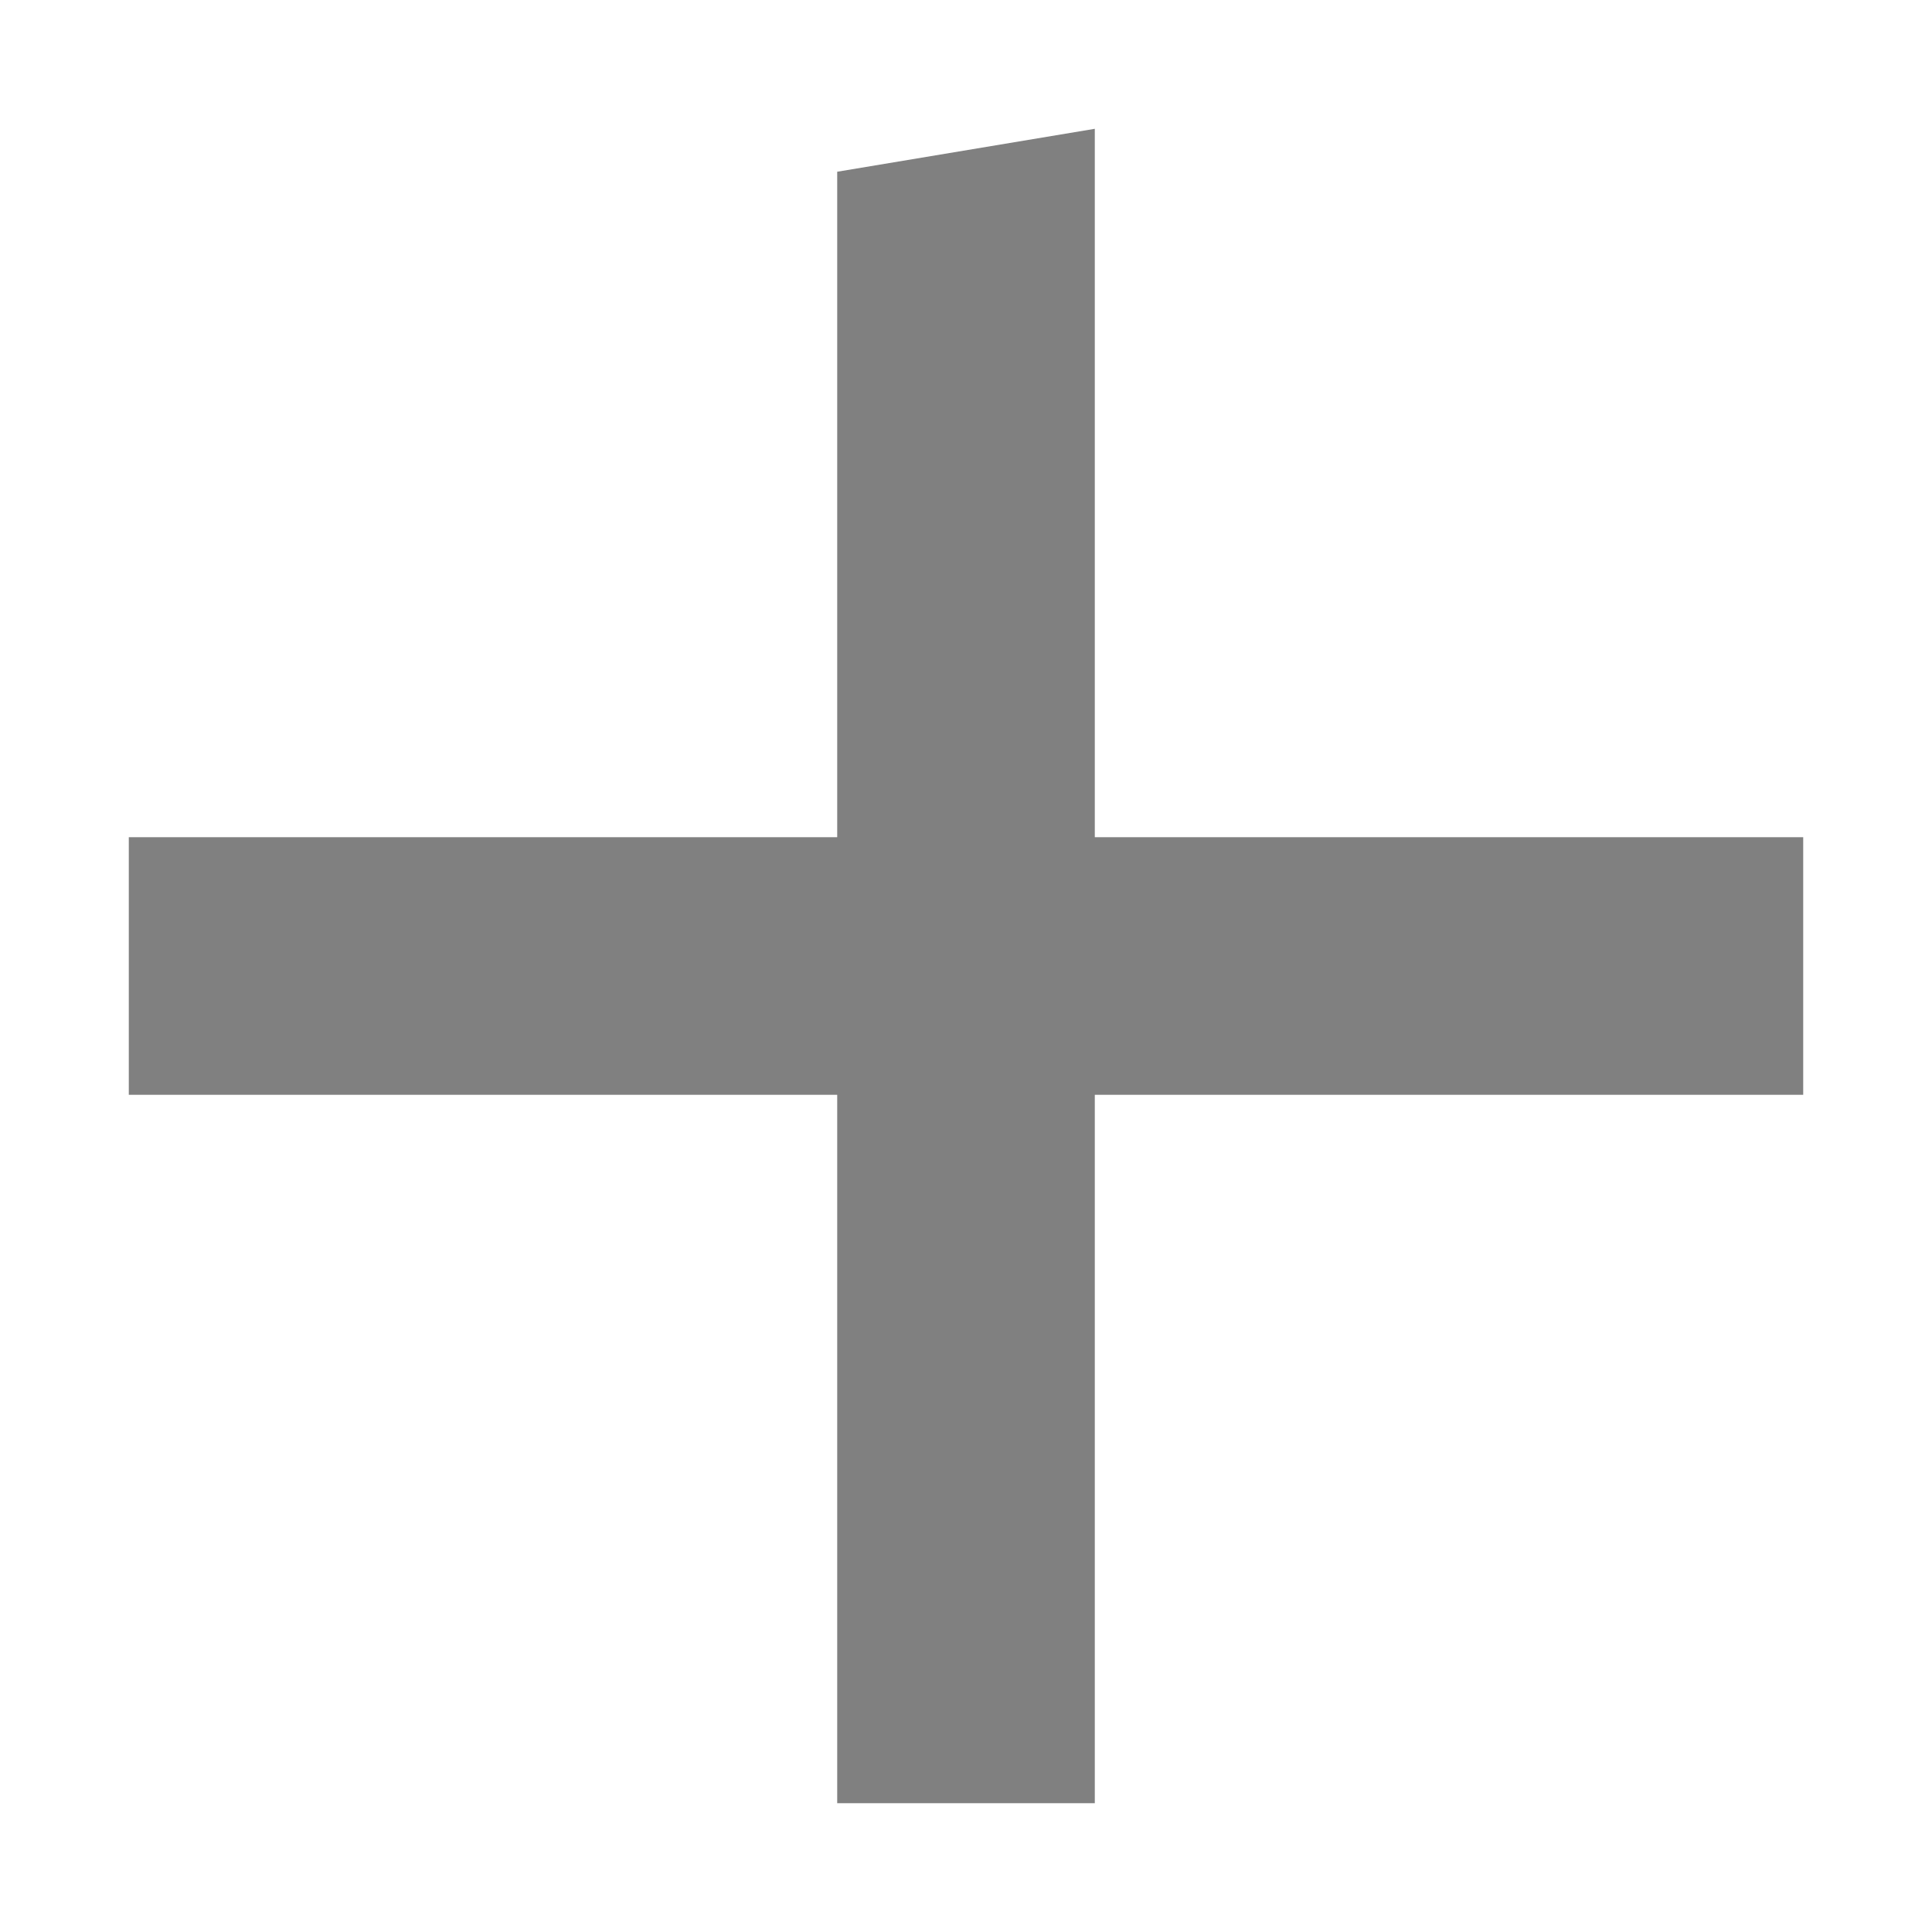
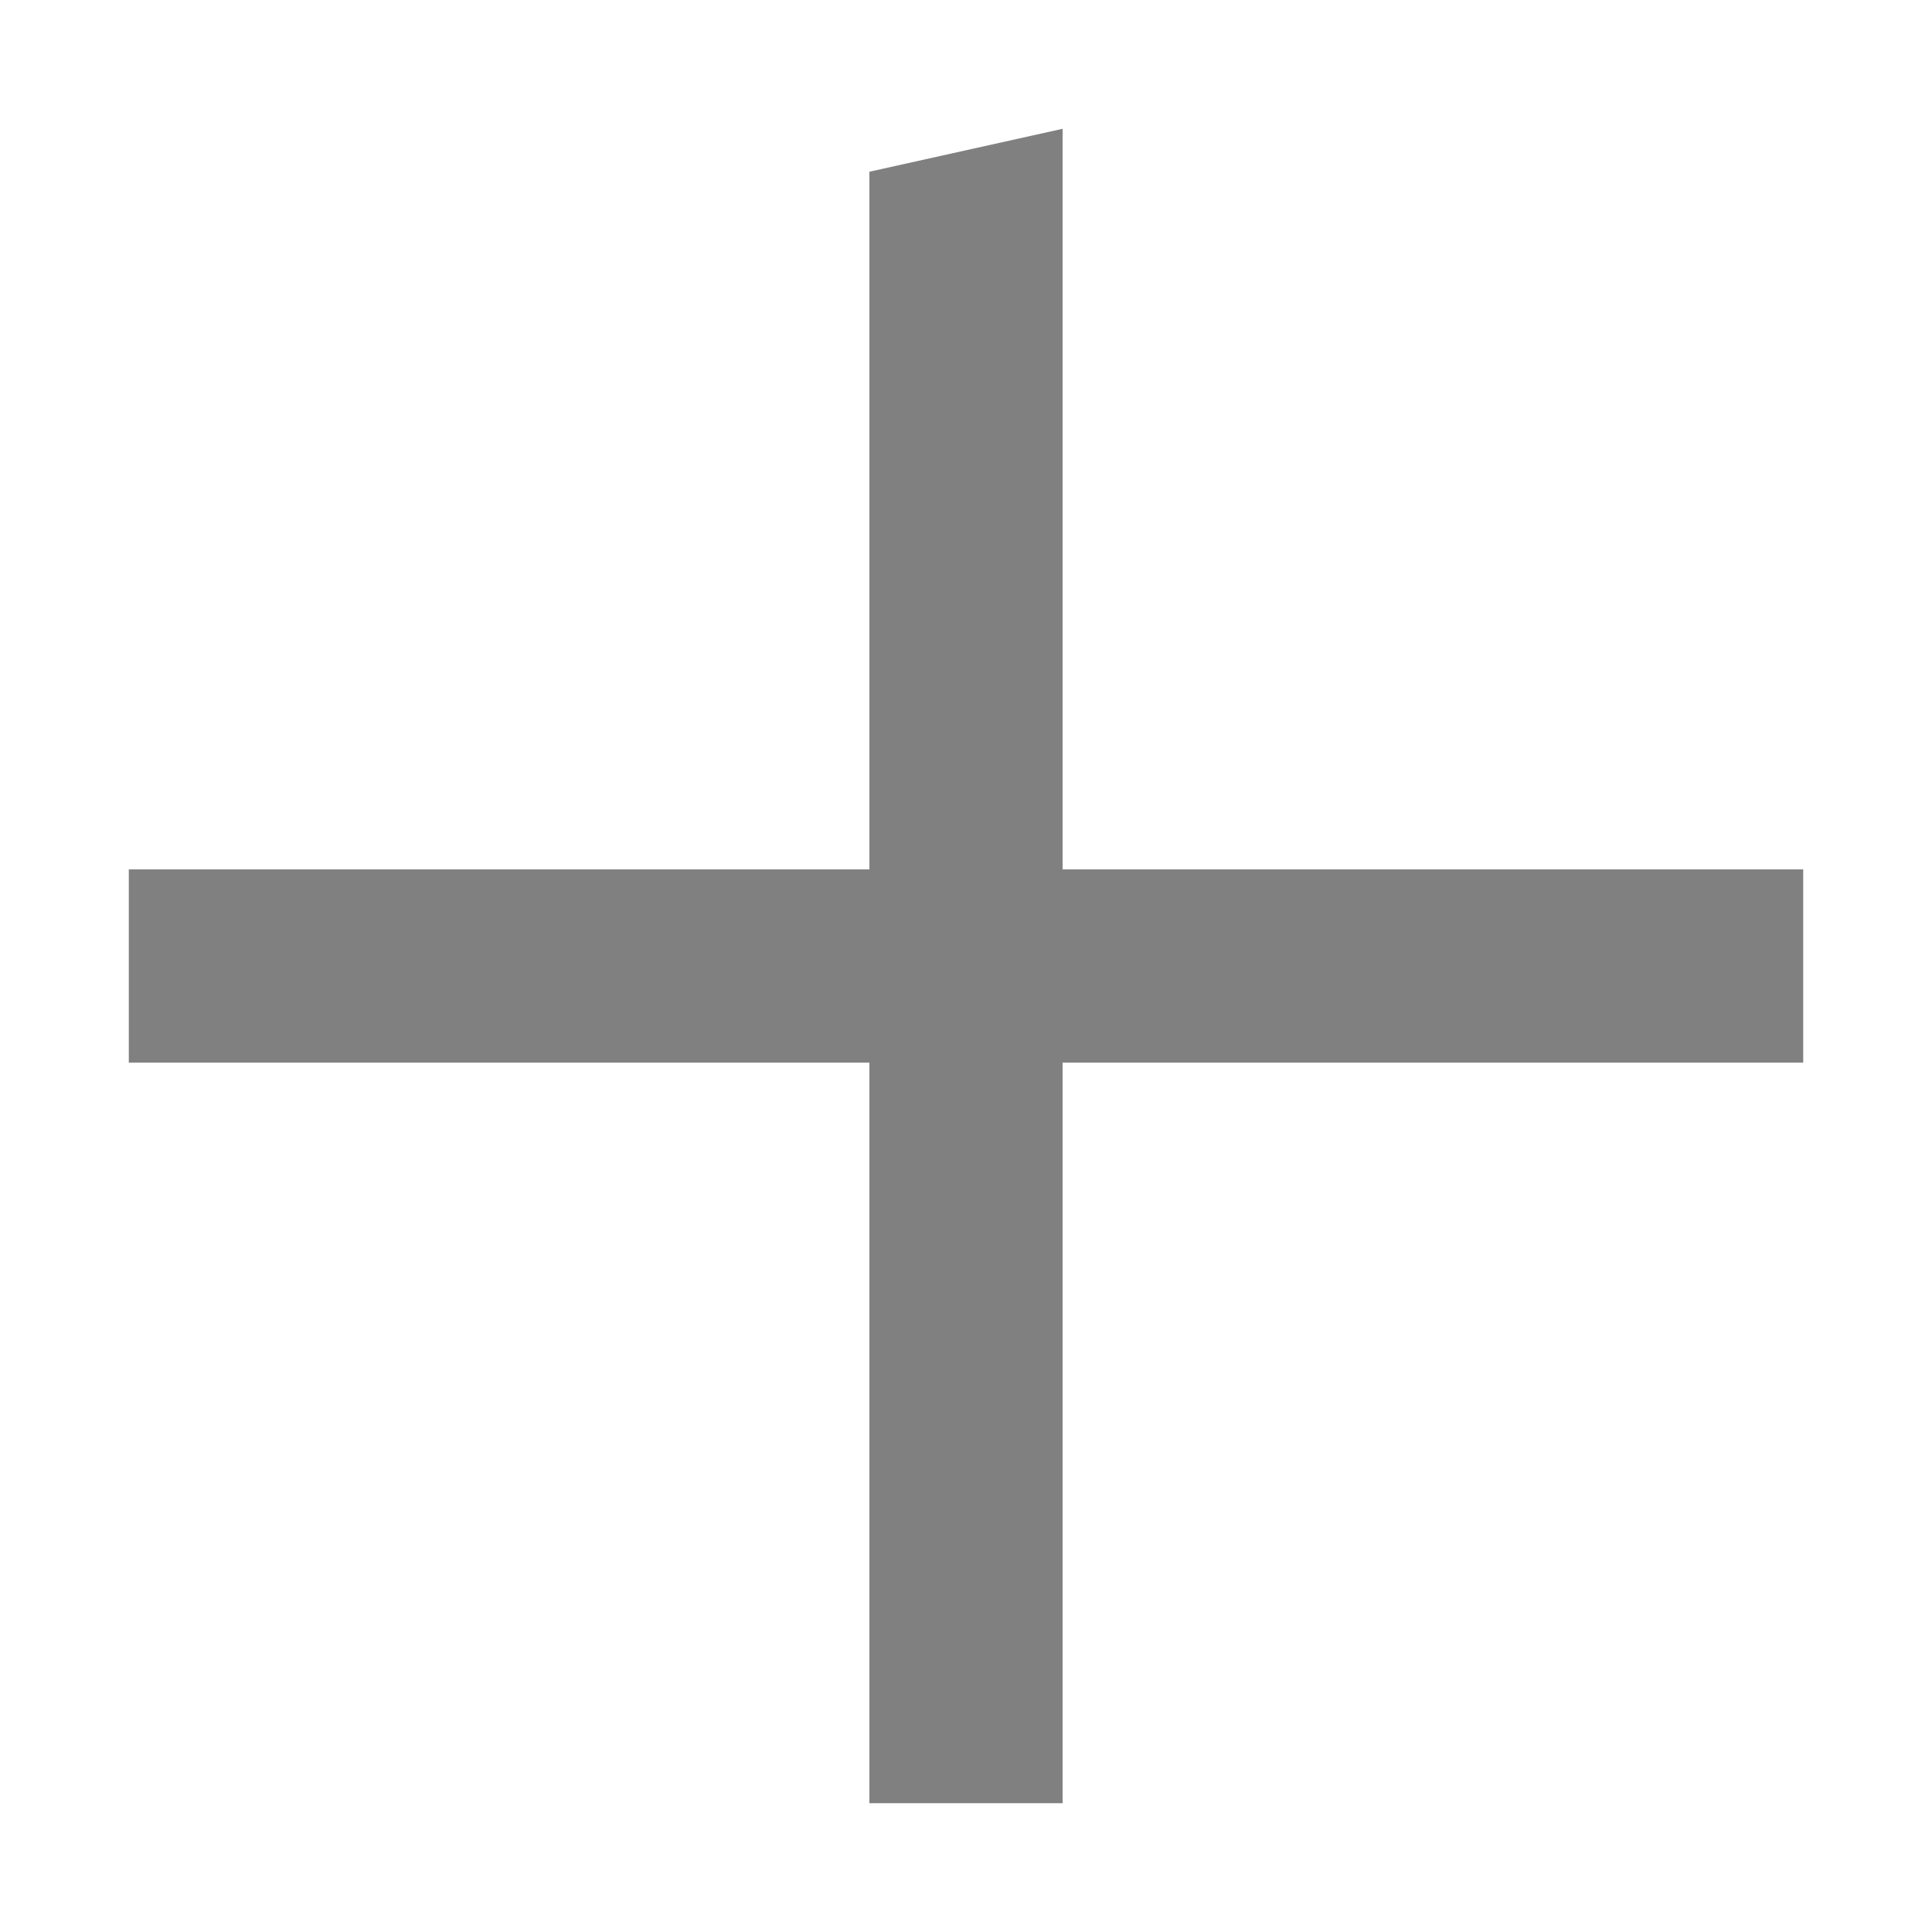
<svg xmlns="http://www.w3.org/2000/svg" width="90" height="90" id="svg4874" version="1.1" viewBox="0 0 90 90">
  <defs id="defs4876" />
  <g id="layer1" transform="translate(67.85715,-84.50504)">
    <g transform="matrix(0,-1,-1,0,373.5051,516.505)" id="g4845" style="display:inline">
      <g id="g1708" transform="matrix(0,-1,-1,0,1394.362,441.3622)">
        <rect style="color:#000000;fill:none;stroke:none;stroke-width:7.5;marker:none;visibility:visible;display:inline;overflow:visible;enable-background:accumulate" id="rect1710" width="90" height="90" x="0" y="962.362" />
-         <path style="color:#000000;fill:#808080;fill-opacity:1;fill-rule:nonzero;stroke:none;stroke-width:7.5;marker:none;visibility:visible;display:inline;overflow:visible;enable-background:accumulate" d="m 39,970.362 12,-2 0,78 -12,0 z" id="rect1712" />
-         <rect transform="matrix(0,1,-1,0,0,0)" y="-84" x="1001.362" height="78" width="12" id="rect1714" style="color:#000000;fill:#808080;fill-opacity:1;fill-rule:nonzero;stroke:none;stroke-width:7.5;marker:none;visibility:visible;display:inline;overflow:visible;enable-background:accumulate" />
+         <path style="color:#000000;fill:#808080;fill-opacity:1;fill-rule:nonzero;stroke:none;stroke-width:7.5;marker:none;visibility:visible;display:inline;overflow:visible;enable-background:accumulate" d="m 40.5,970.362 9,-2 0,78 -9,0 z" id="rect1712" />
+         <rect transform="matrix(0,1,-1,0,0,0)" y="-84" x="1002.862" height="78" width="9" id="rect1714" style="color:#000000;fill:#808080;fill-opacity:1;fill-rule:nonzero;stroke:none;stroke-width:7.5;marker:none;visibility:visible;display:inline;overflow:visible;enable-background:accumulate" />
      </g>
    </g>
  </g>
</svg>
